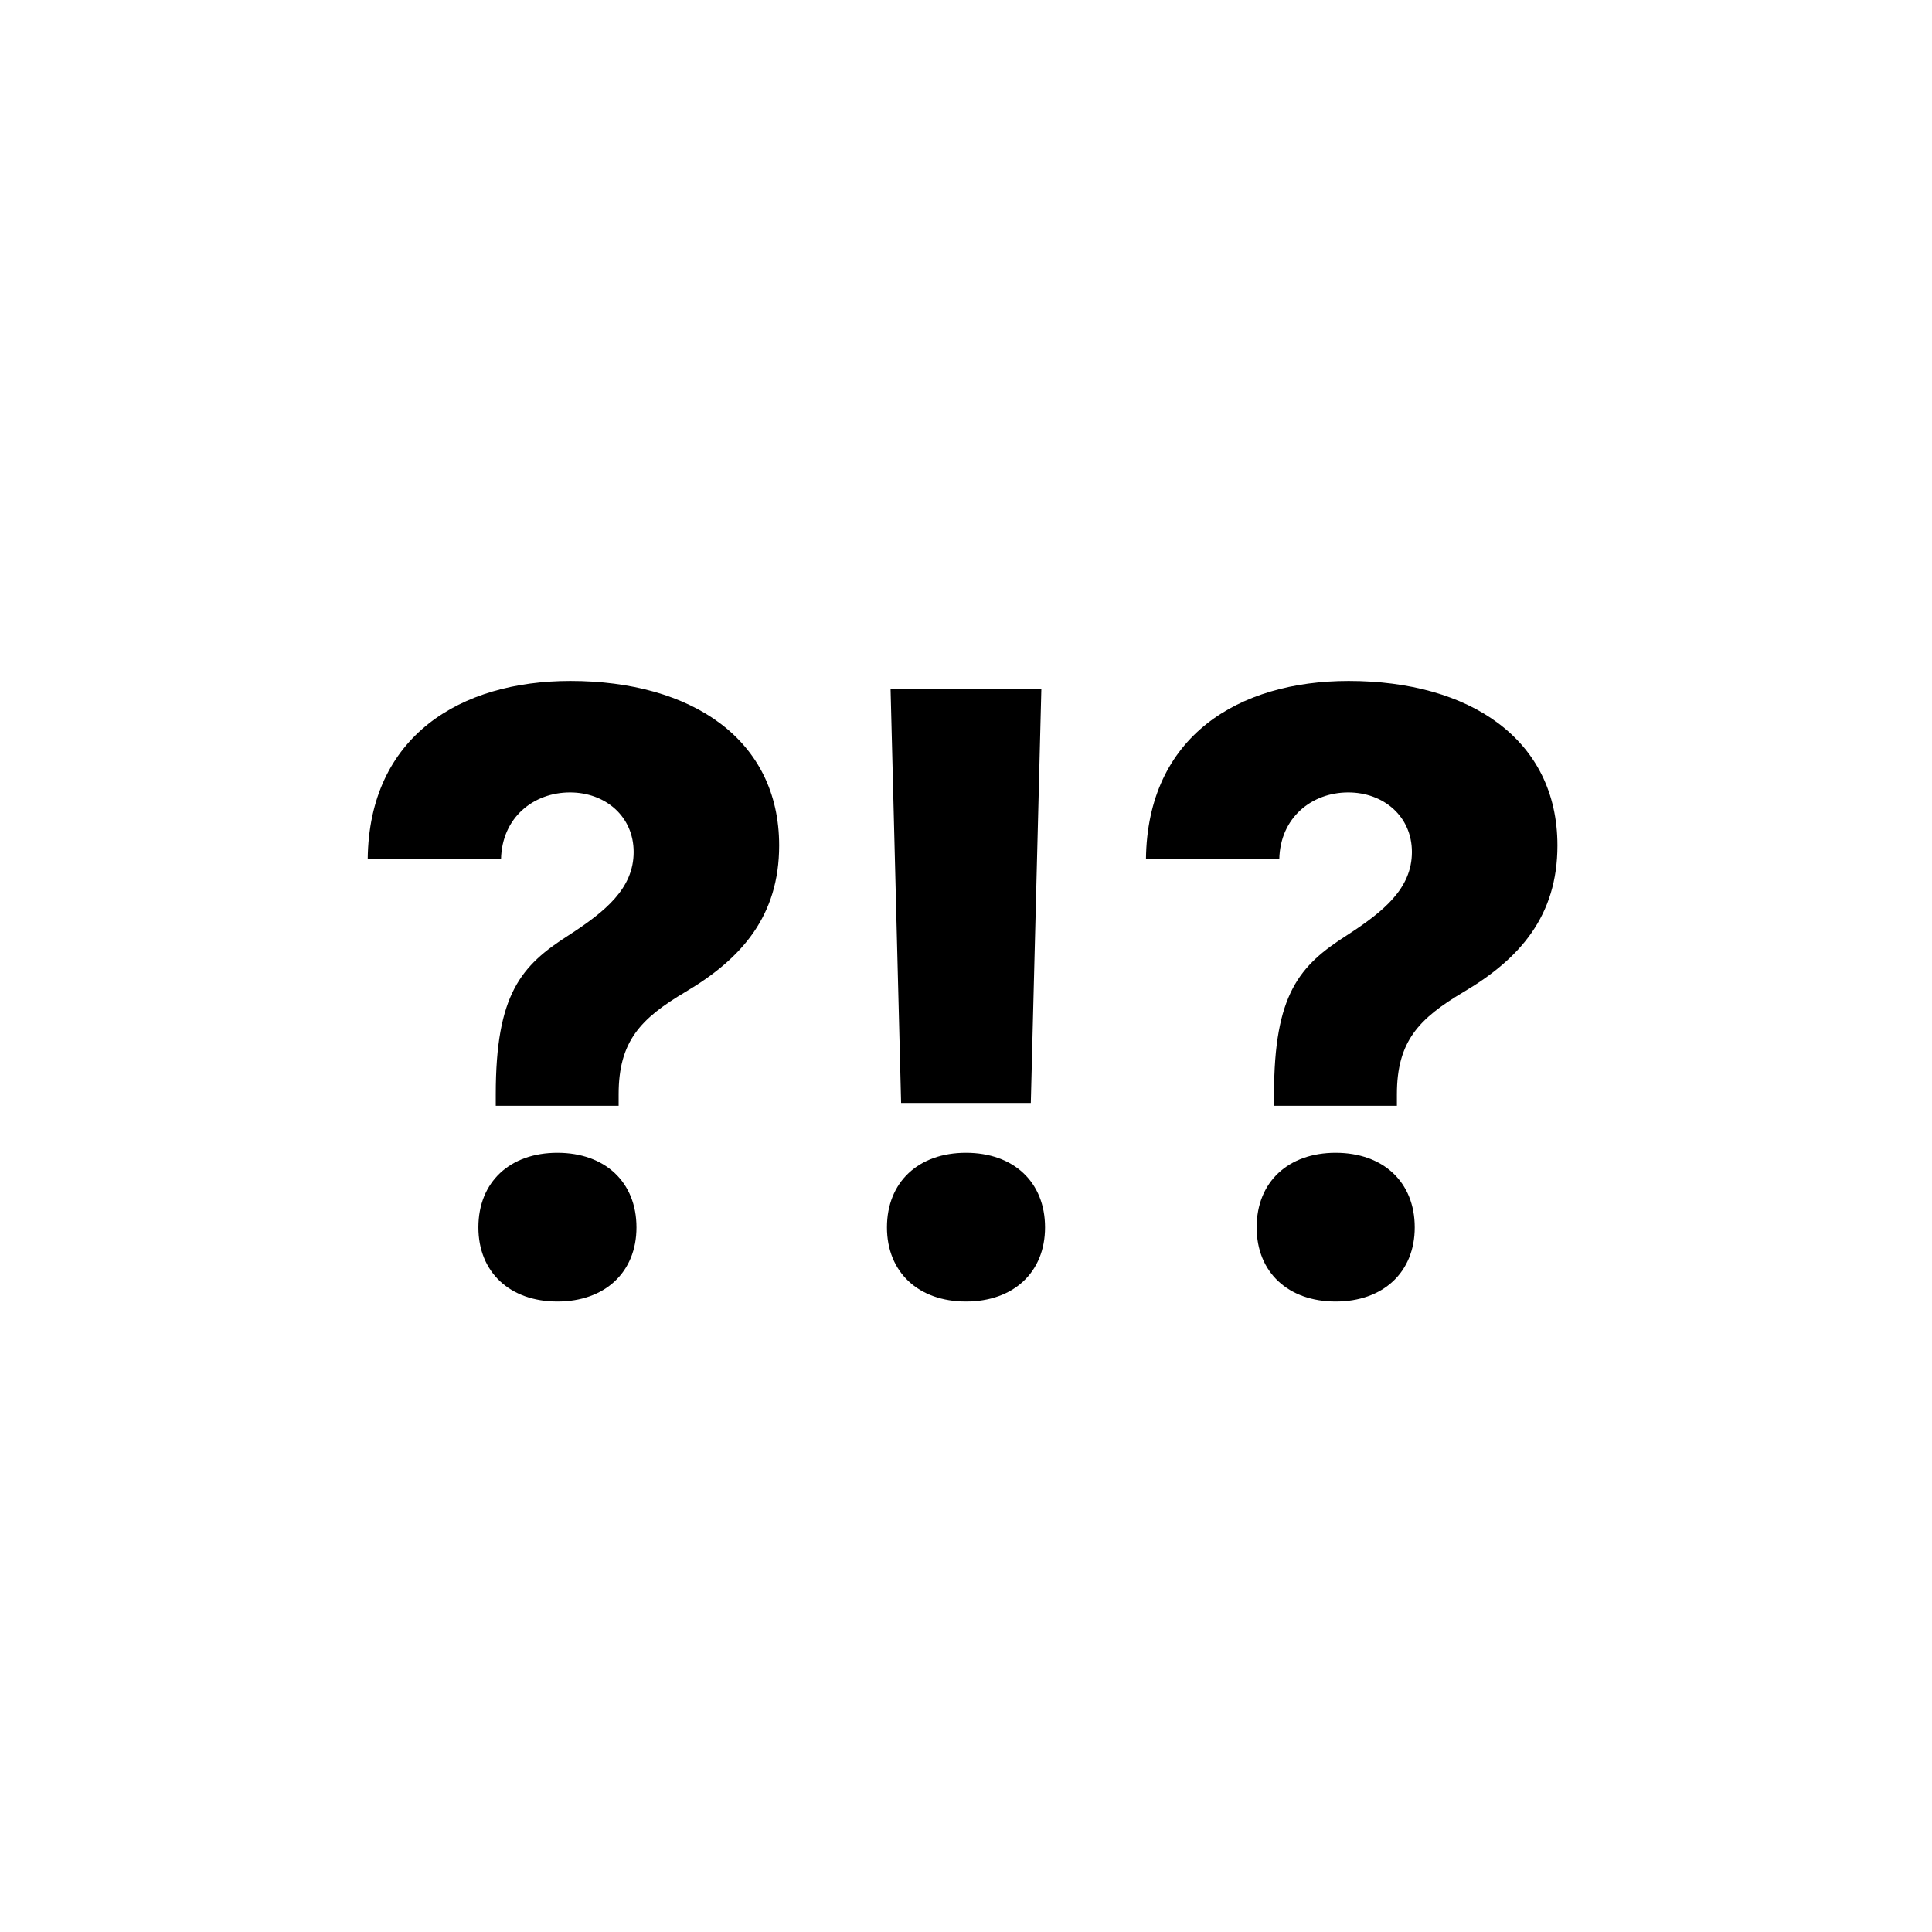
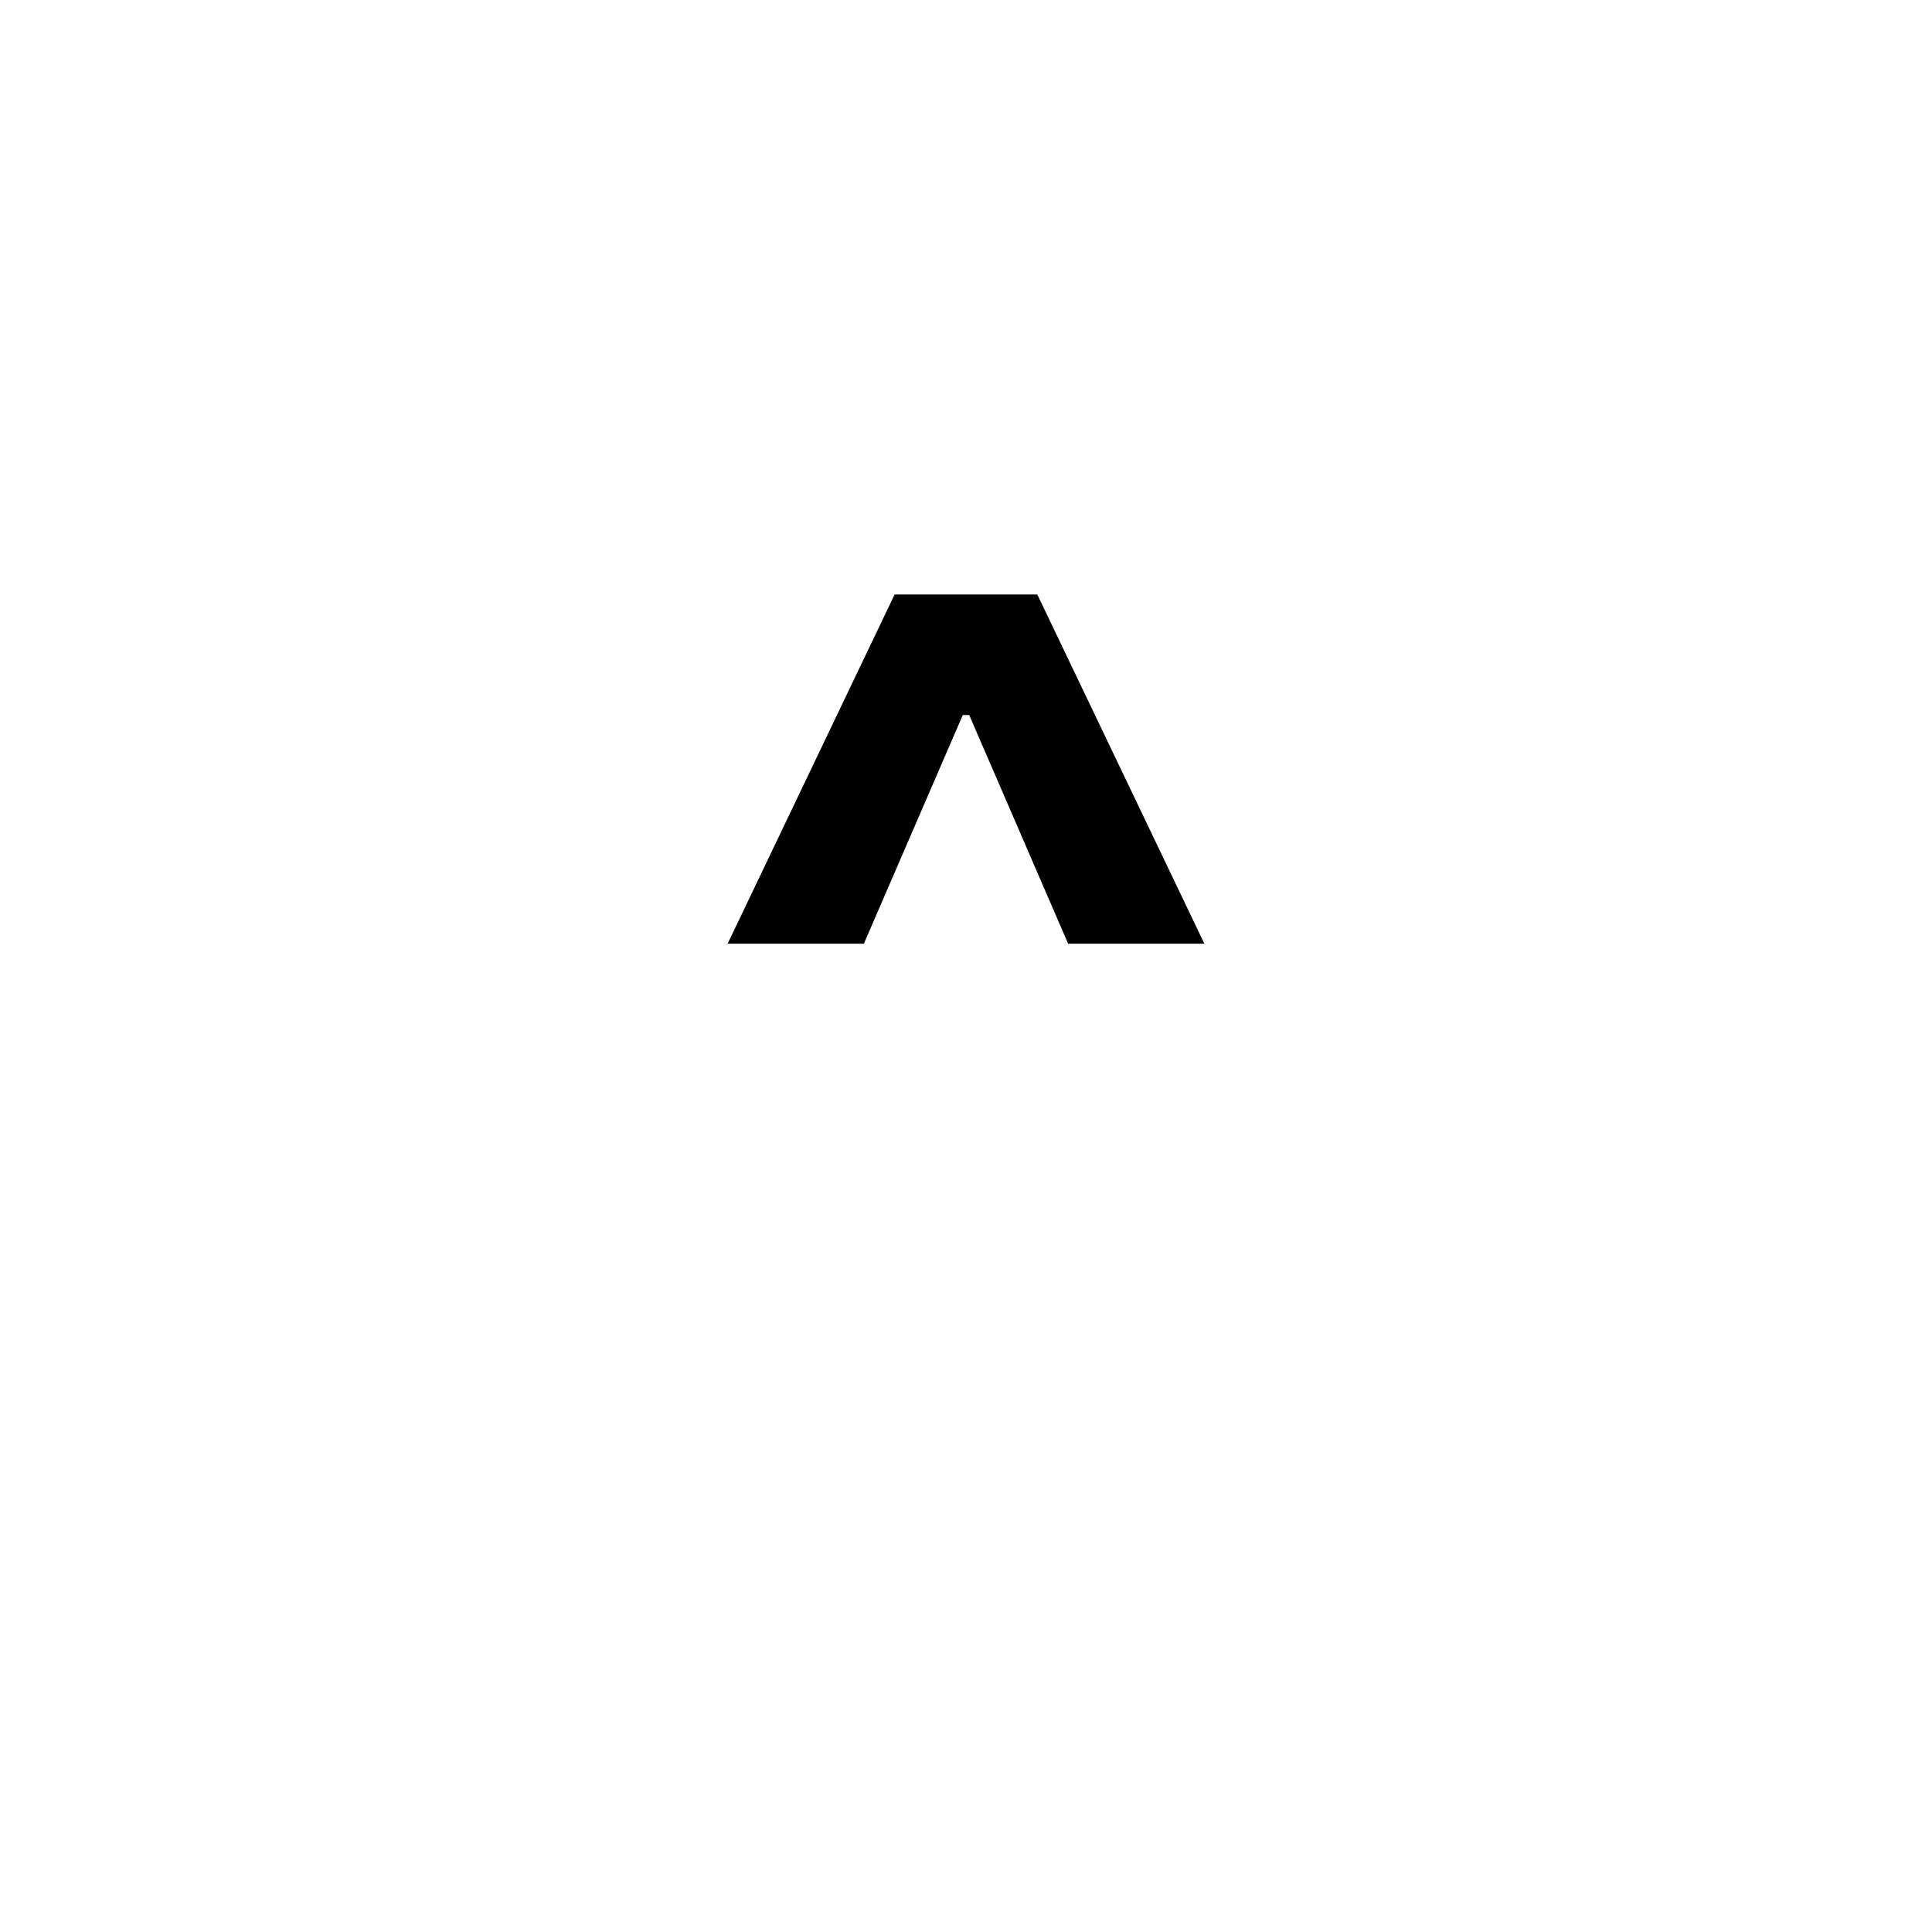
<svg xmlns="http://www.w3.org/2000/svg" viewBox="0 0 384 384" width="384" height="384">
  <rect width="384" height="384" fill="#FFFFFF" />
-   <text x="192" y="257" font-family="Inter, -apple-system, Arial, sans-serif" font-size="165" font-weight="800" text-anchor="middle" fill="black">?!?</text>
+   <text x="192" y="275" font-family="Inter, -apple-system, Arial, sans-serif" font-size="220" font-weight="800" text-anchor="middle" fill="black">^</text>
</svg>
